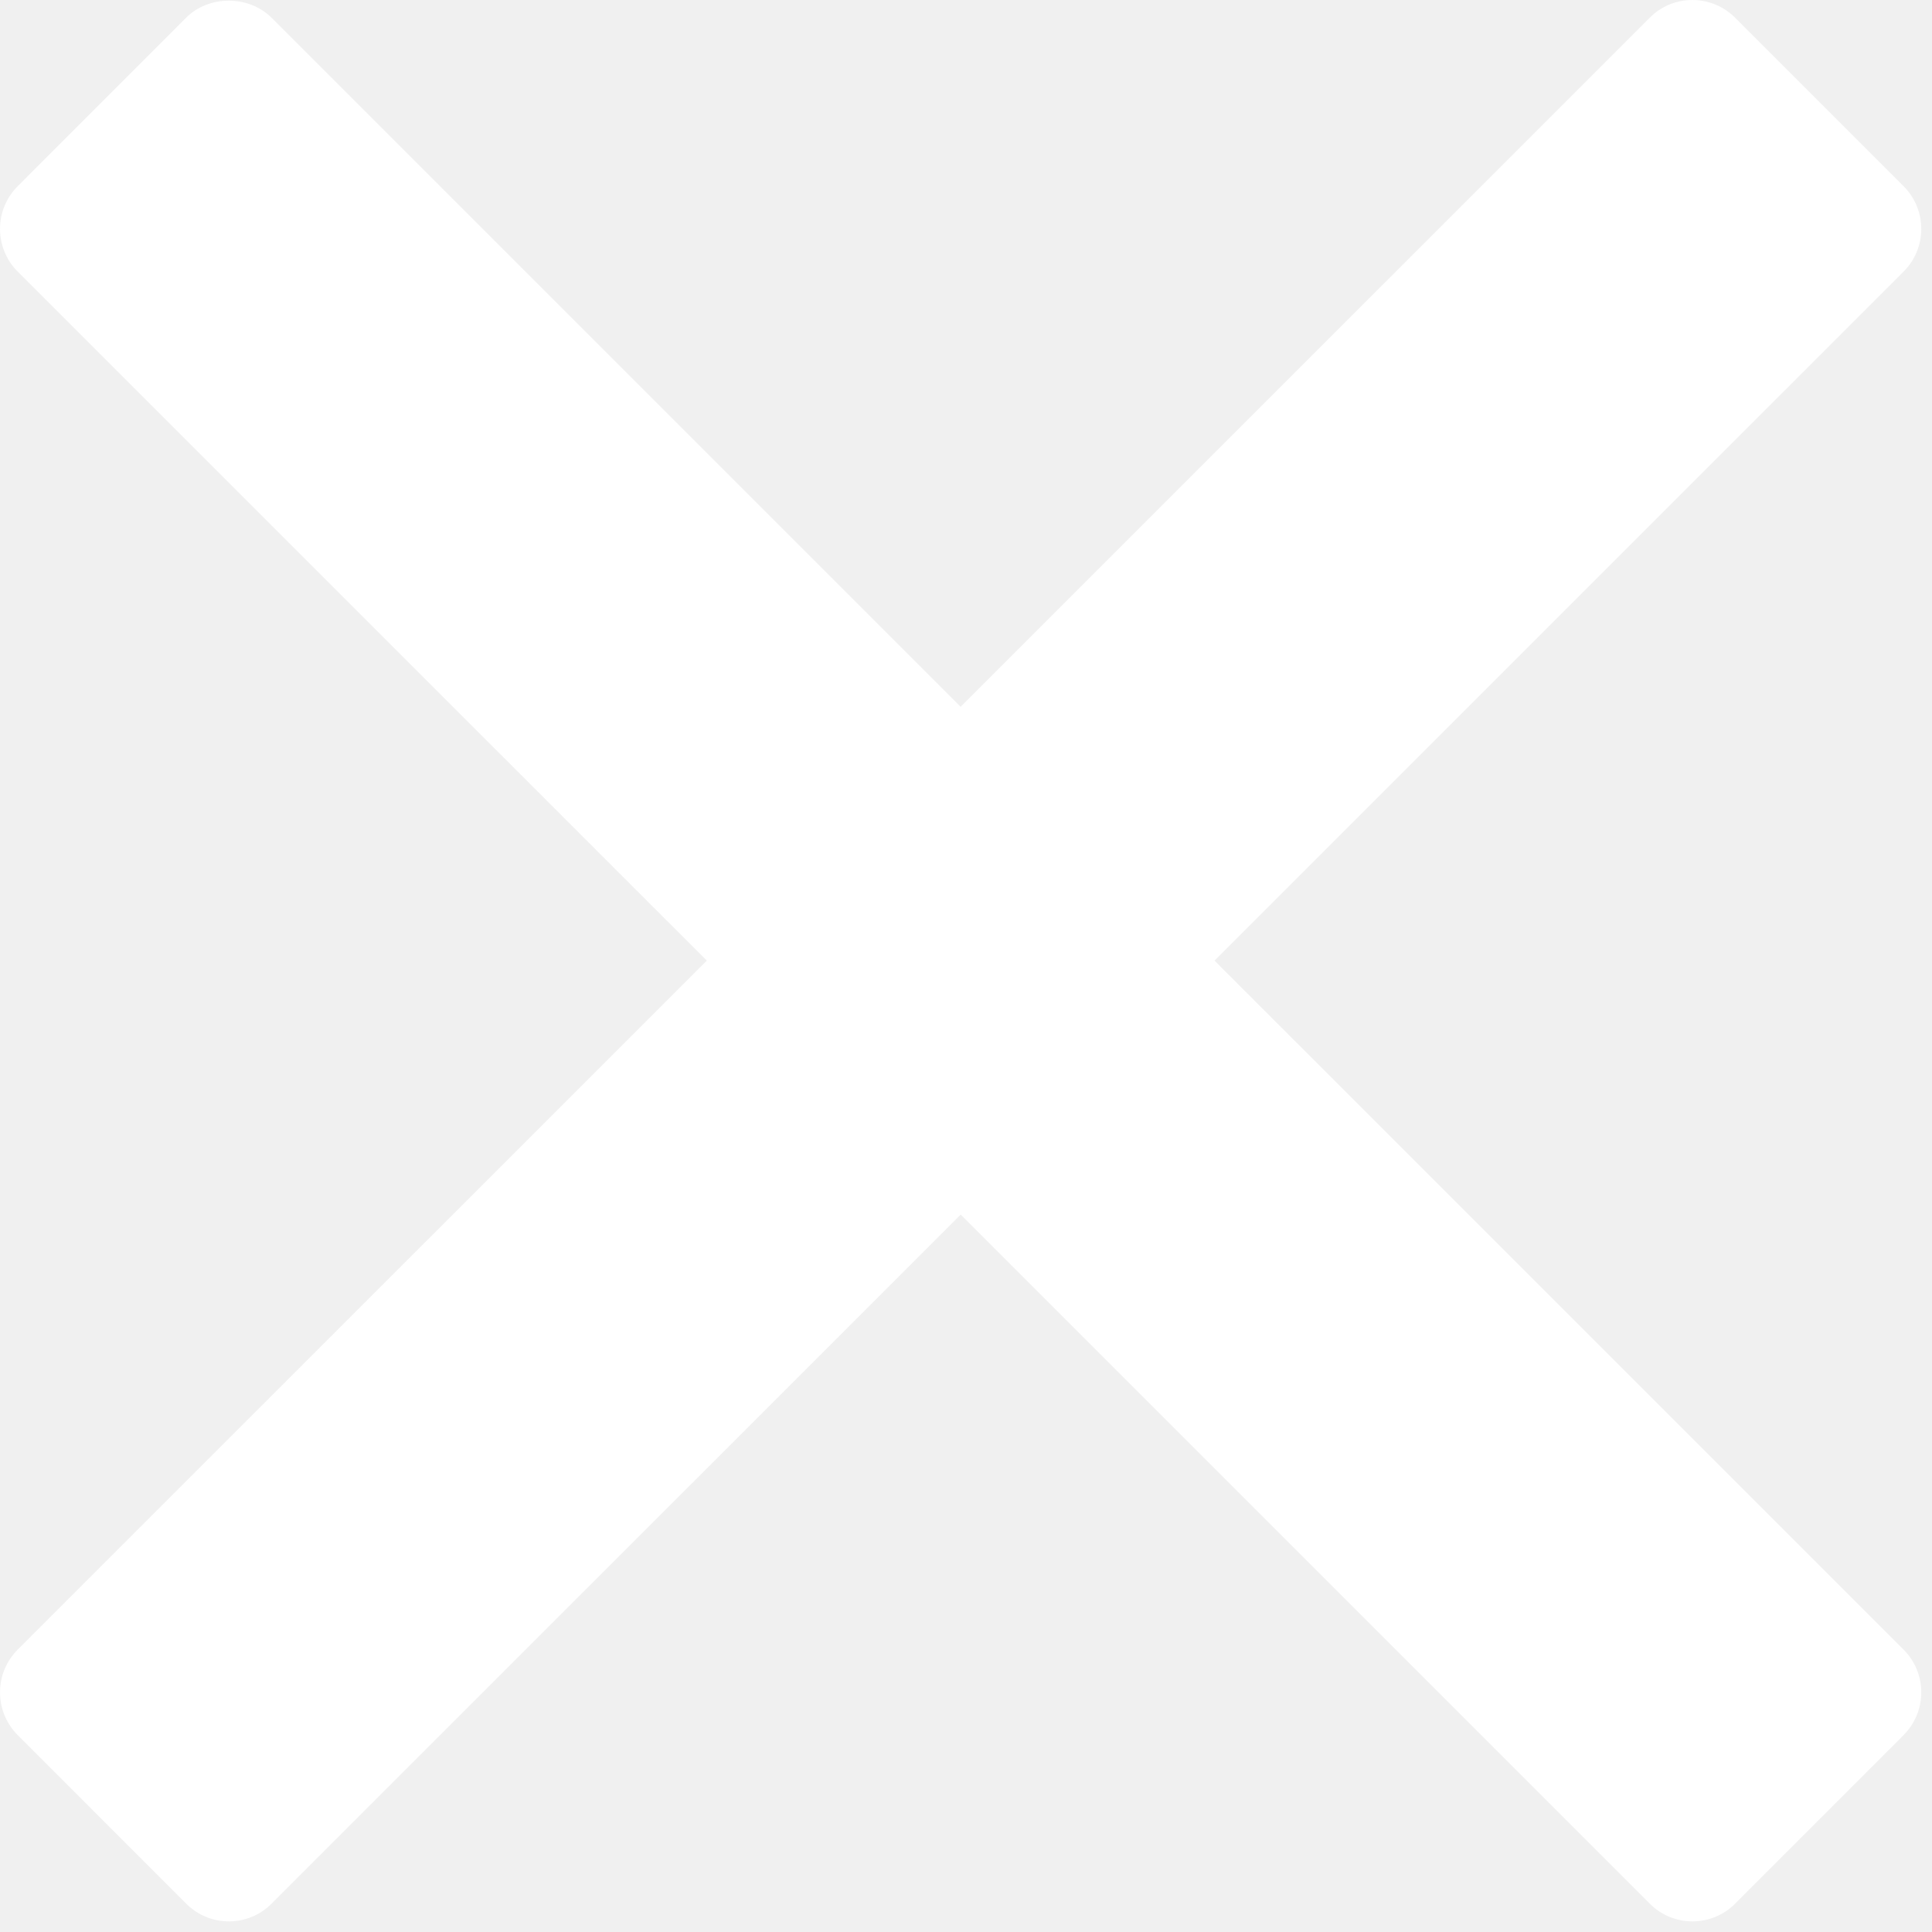
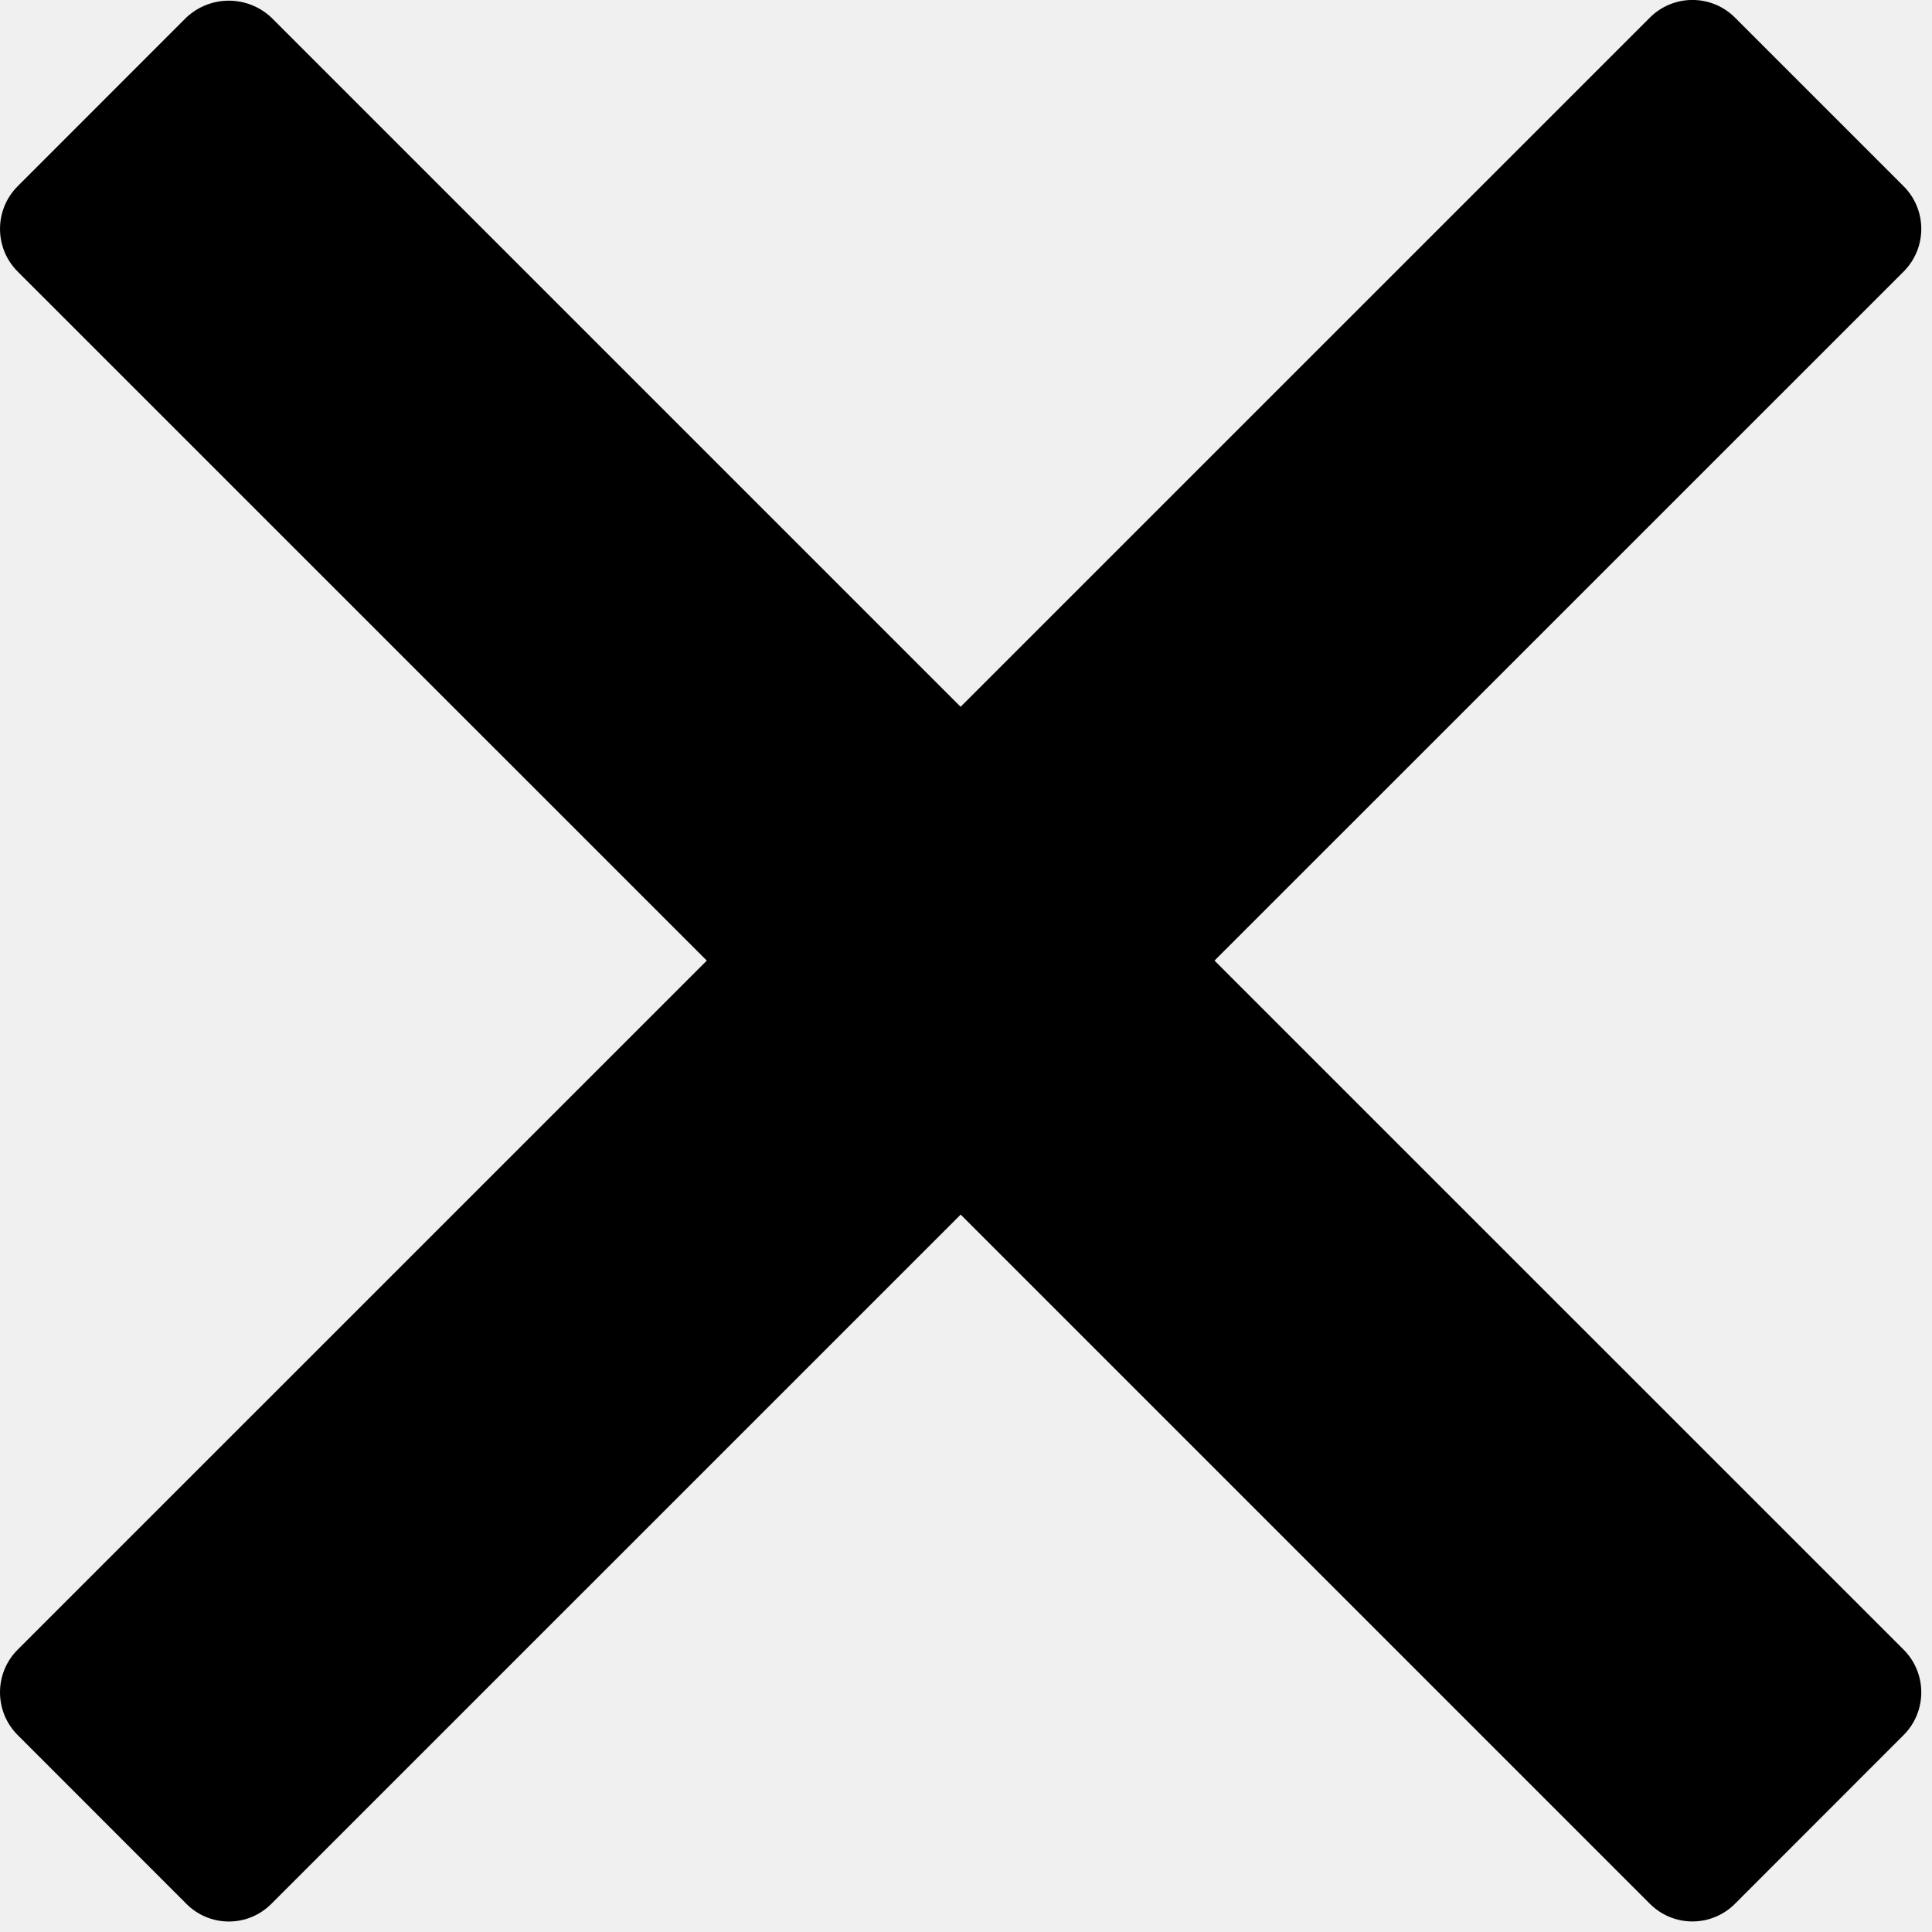
- <svg xmlns="http://www.w3.org/2000/svg" version="1.0" id="Layer_1" x="0px" y="0px" width="24px" height="24px" viewBox="0 0 24 24" enable-background="new 0 0 24 24" xml:space="preserve">
-   <path fill="#FFFFFF" d="M15.087,11.933l8.56-8.559c0.293-0.293,0.293-0.768,0-1.061L21.554,0.22C21.414,0.079,21.223,0,21.023,0 c-0.199,0-0.391,0.079-0.529,0.22l-8.561,8.56l-8.56-8.56c-0.282-0.282-0.78-0.282-1.061,0L0.22,2.313 c-0.293,0.293-0.293,0.768,0,1.061l8.56,8.559l-8.56,8.559c-0.293,0.293-0.293,0.768,0,1.062l2.093,2.094 c0.141,0.142,0.331,0.22,0.53,0.22c0.199,0,0.39-0.078,0.53-0.22l8.561-8.56l8.56,8.56c0.141,0.142,0.332,0.22,0.53,0.22 c0.199,0,0.39-0.078,0.53-0.22l2.093-2.094c0.293-0.294,0.293-0.769,0-1.062L15.087,11.933z" />
+ <svg xmlns="http://www.w3.org/2000/svg" version="1" width="24" height="24">
+   <path d="M15.087 11.933l8.56-8.559a.75.75 0 0 0 0-1.061L21.554.22a.747.747 0 0 0-1.06 0l-8.561 8.56L3.373.22a.771.771 0 0 0-1.061 0L.22 2.313a.75.75 0 0 0 0 1.061l8.56 8.559-8.56 8.559a.751.751 0 0 0 0 1.062l2.093 2.094a.744.744 0 0 0 1.06 0l8.561-8.56 8.56 8.56a.746.746 0 0 0 1.06 0l2.093-2.094a.751.751 0 0 0 0-1.062l-8.56-8.559z" />
</svg>
